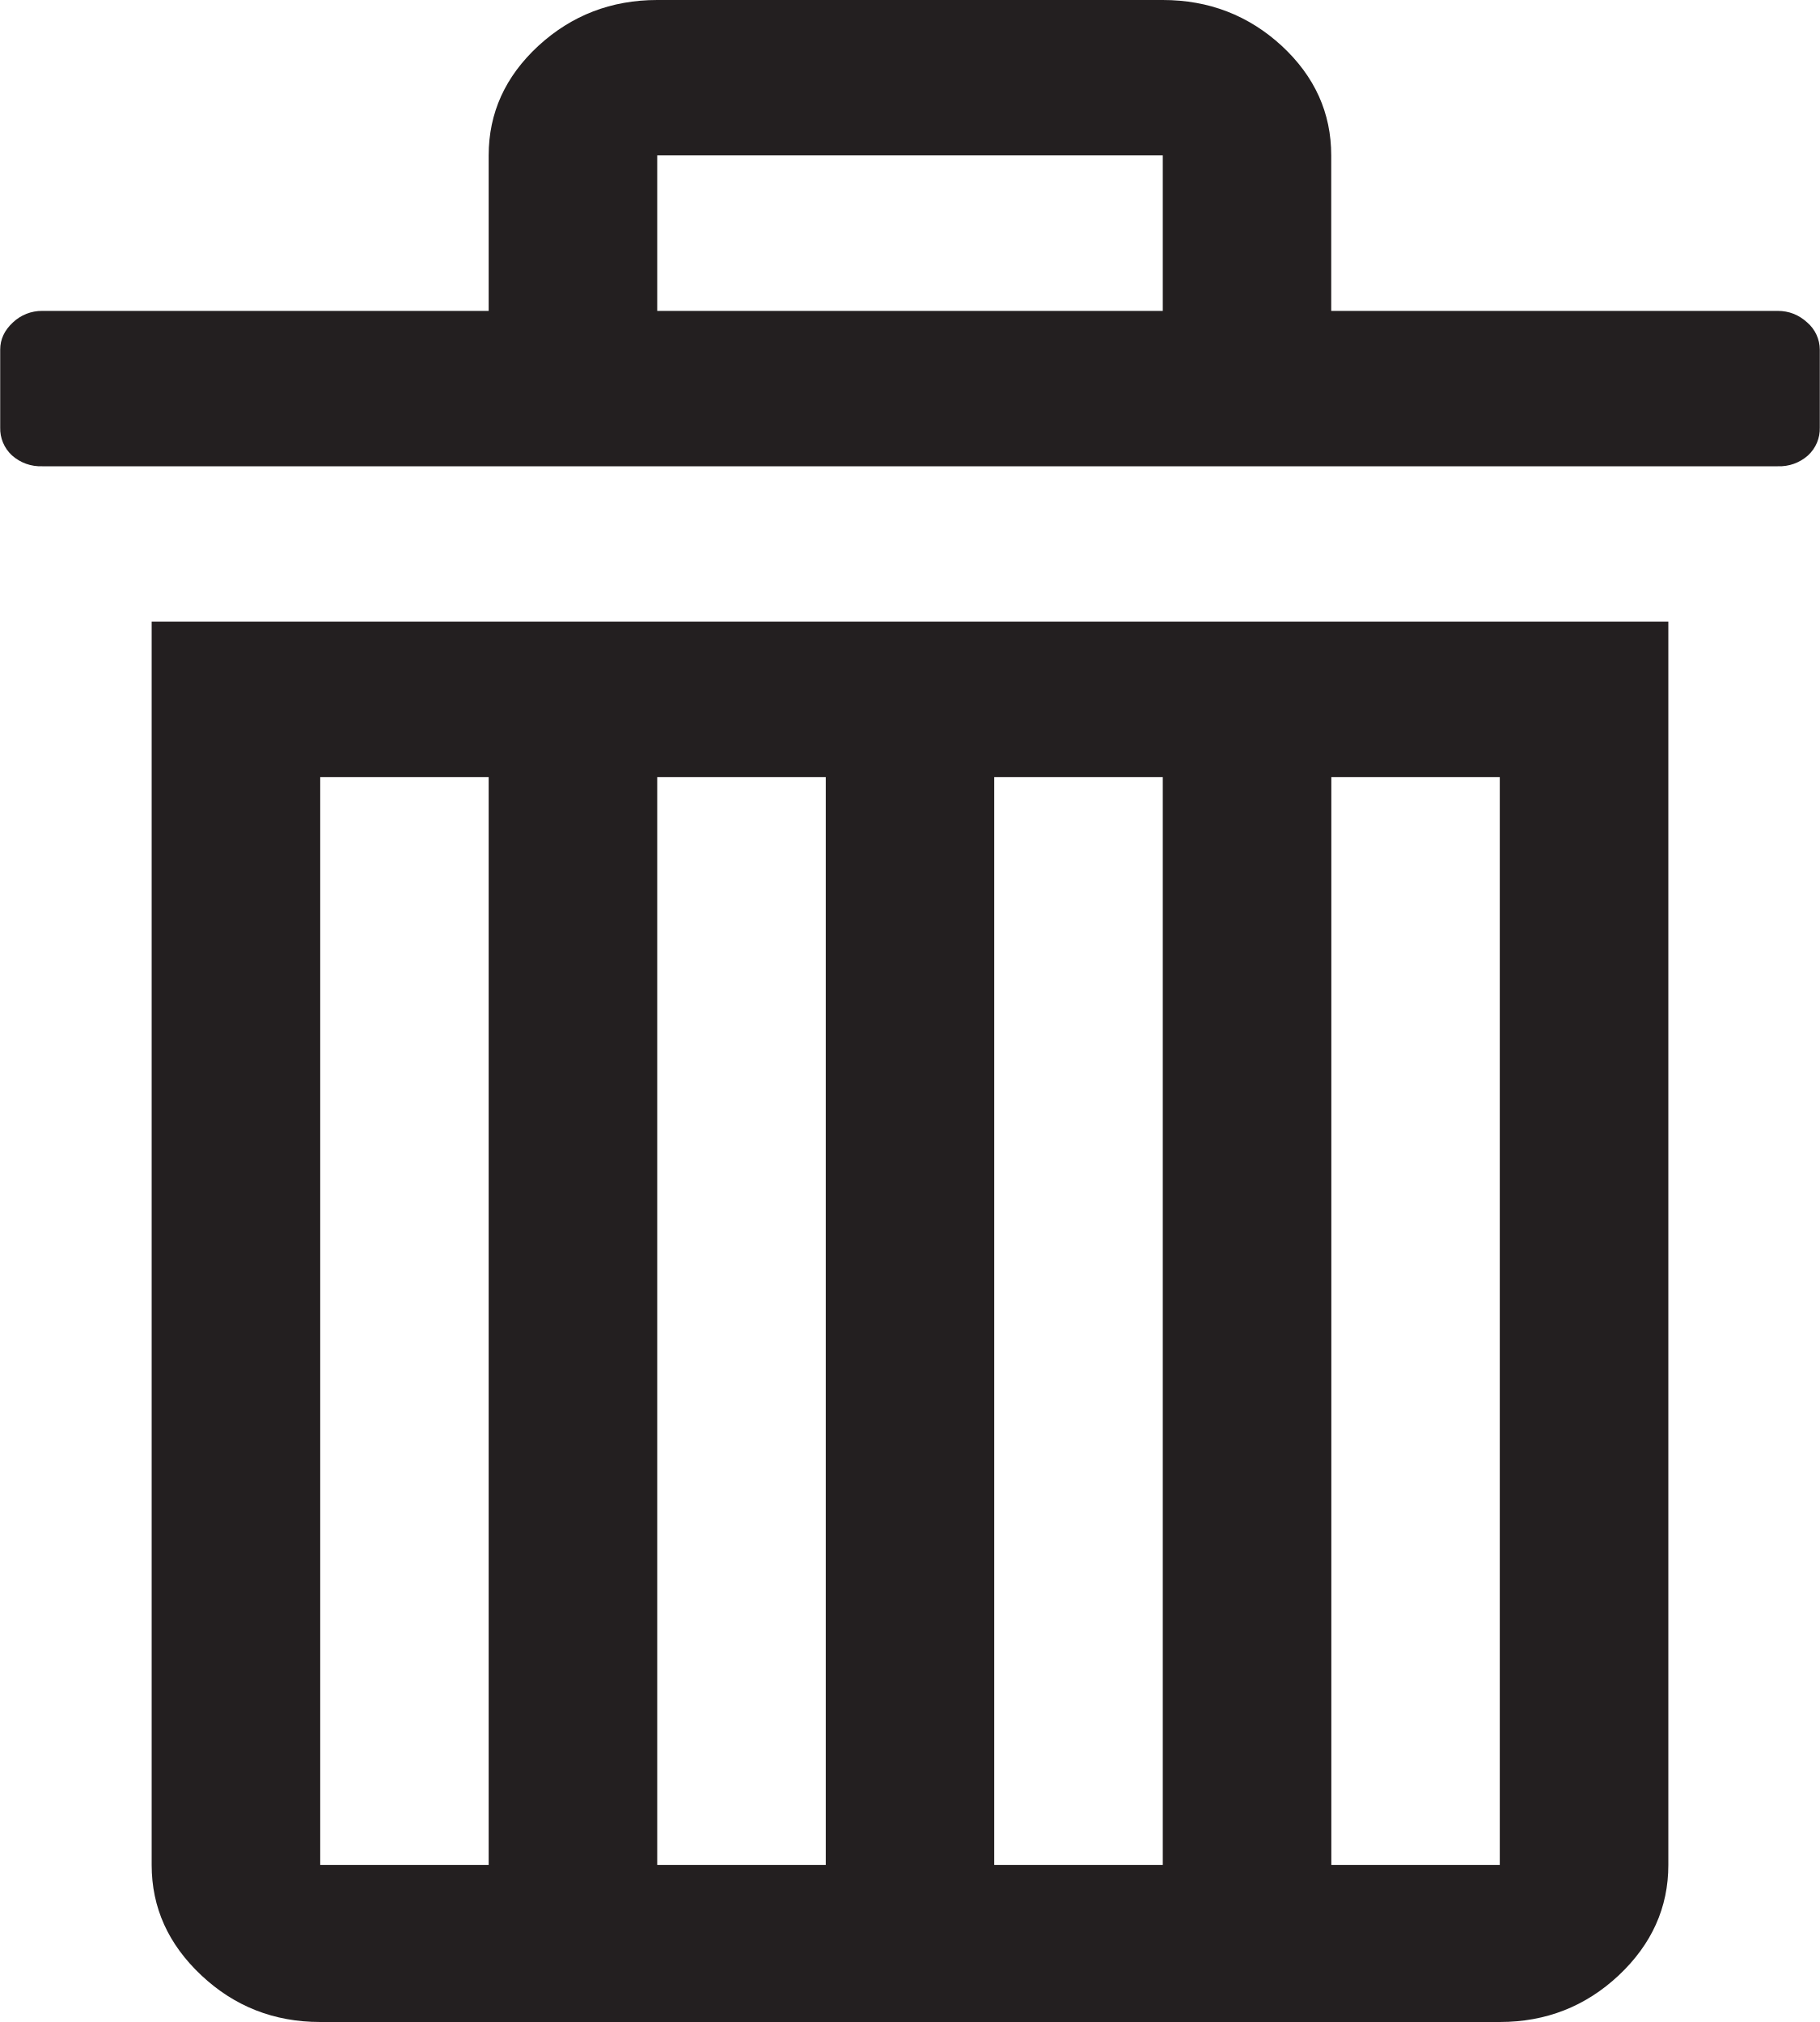
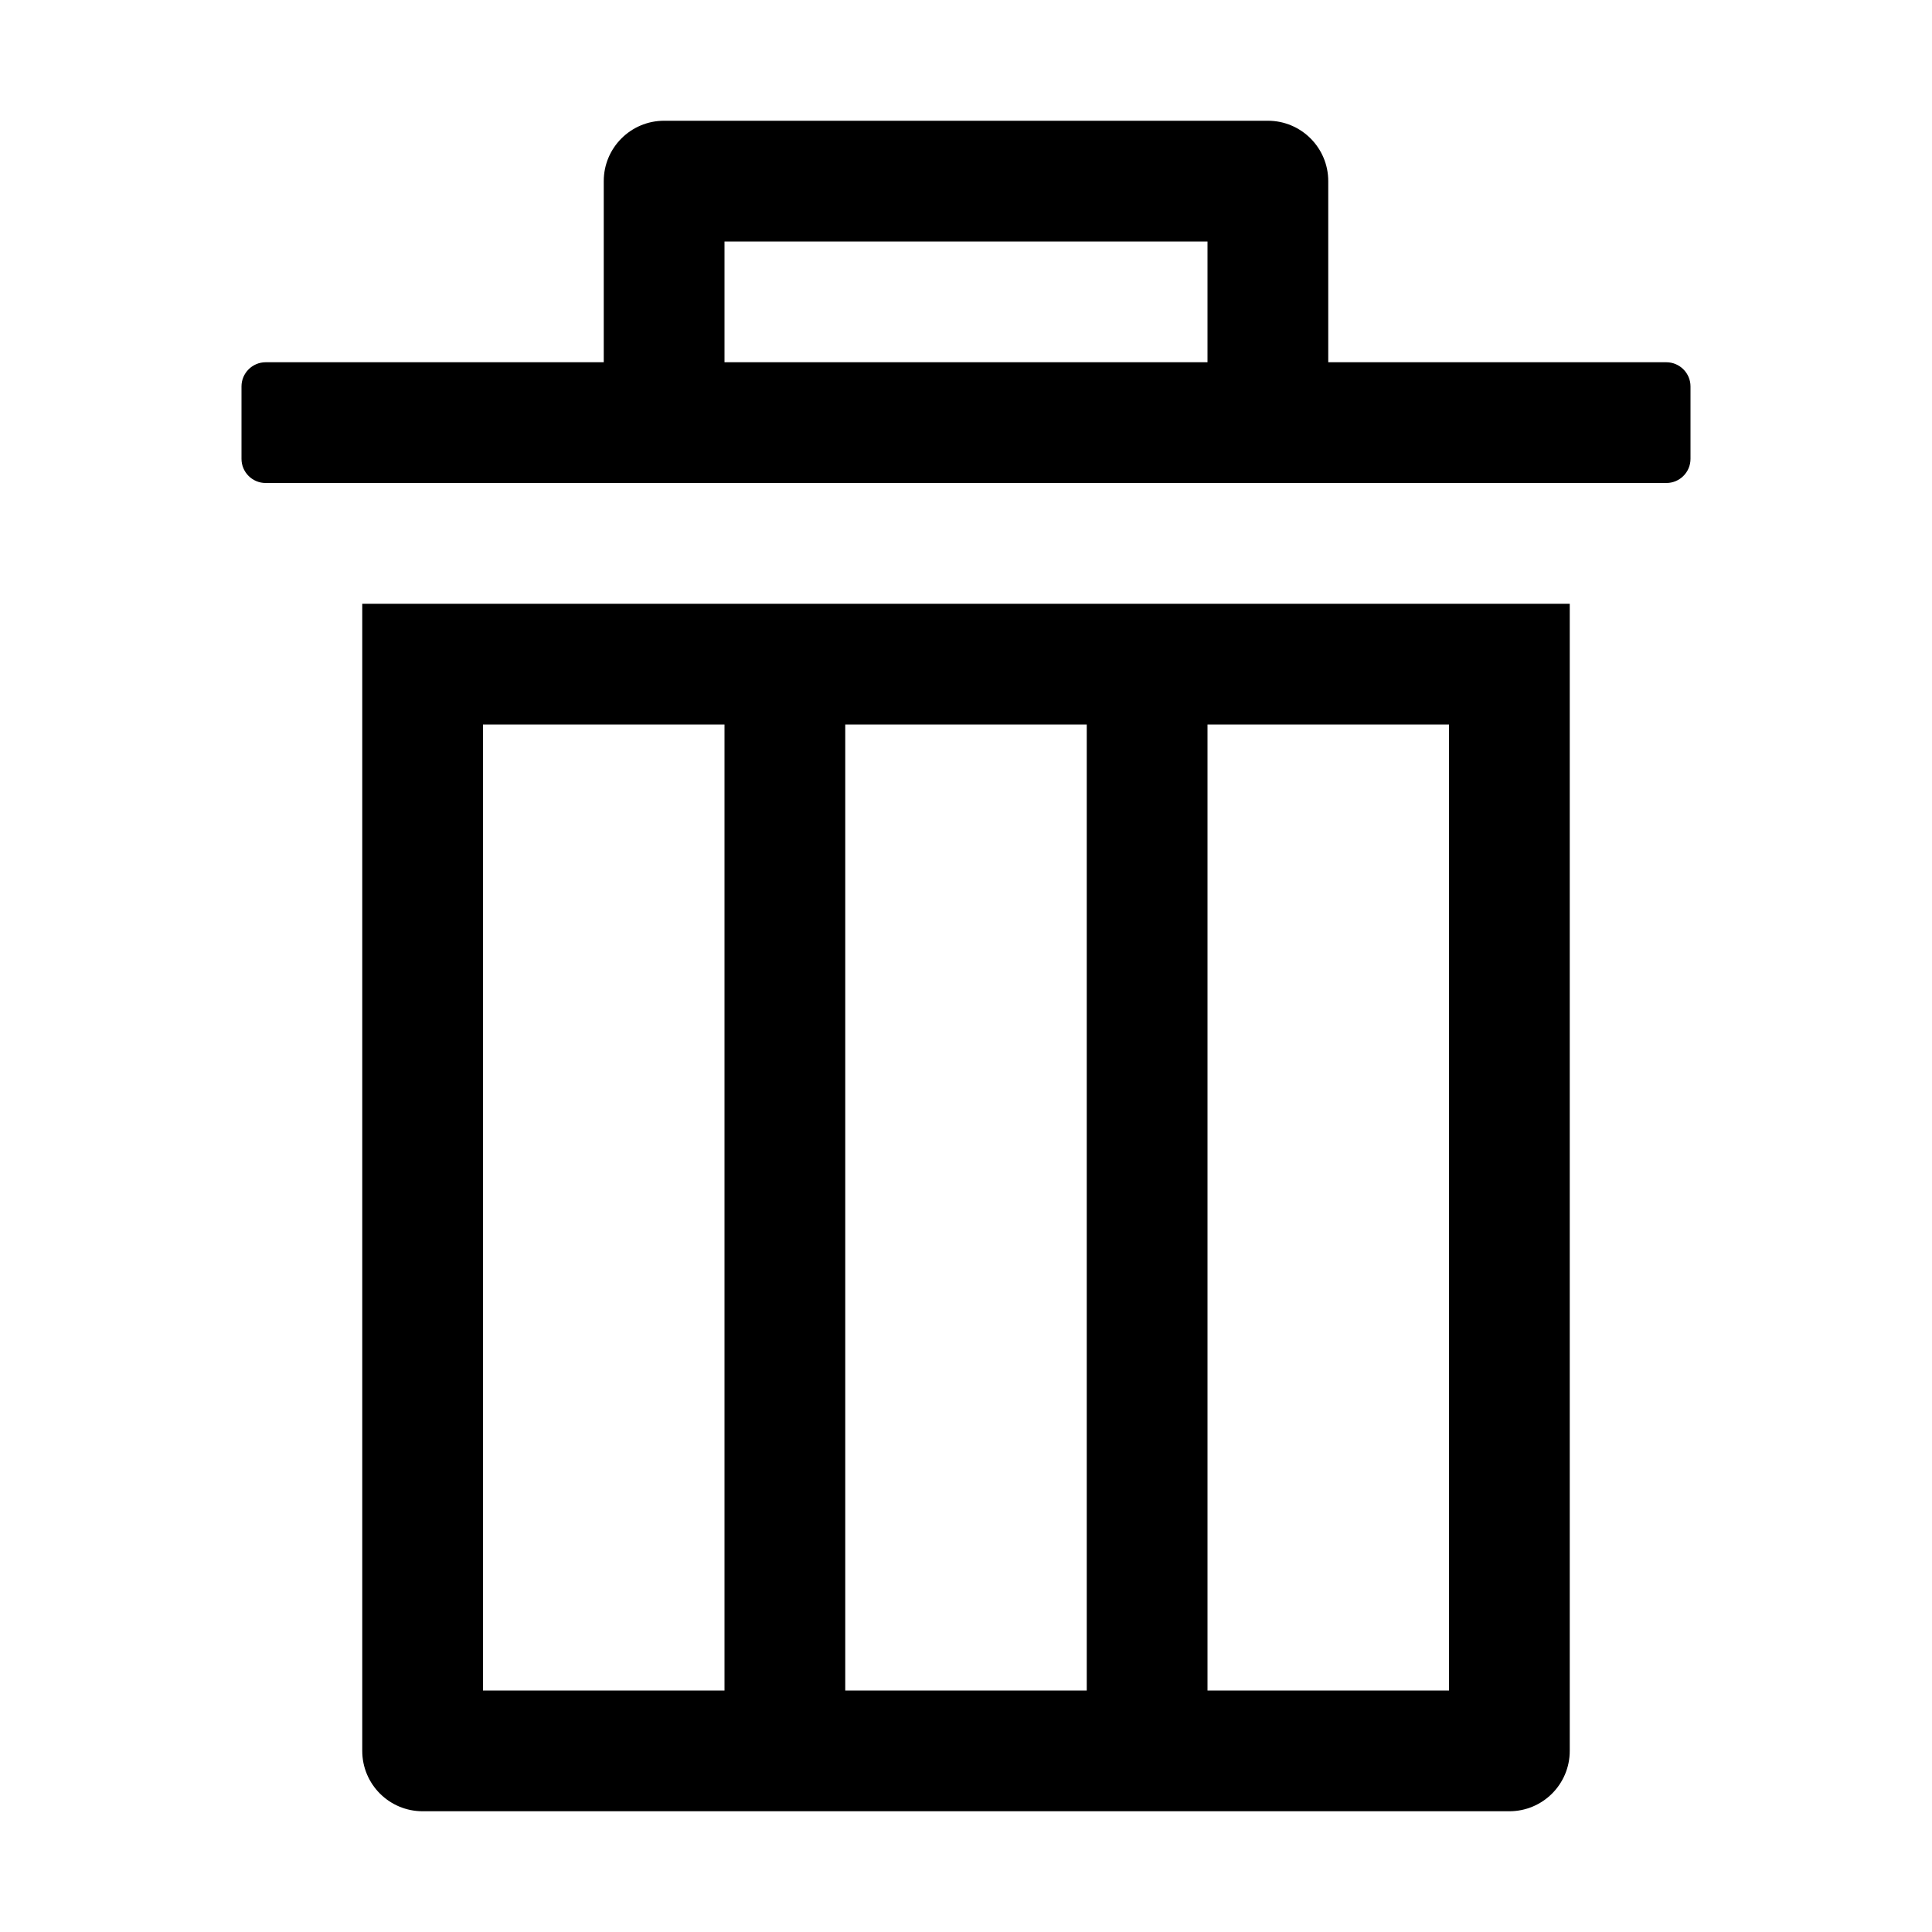
- <svg xmlns="http://www.w3.org/2000/svg" width="18" height="20">
-   <g fill="none" fill-rule="evenodd">
-     <path d="M-3-2h24v24H-3z" />
-     <path d="M17.582 3.075c.11 0 .208.038.292.115a.357.357 0 0 1 .124.269v.769a.36.36 0 0 1-.116.276.424.424 0 0 1-.3.108H.418a.425.425 0 0 1-.3-.108.361.361 0 0 1-.116-.276v-.77c0-.102.042-.191.125-.268a.417.417 0 0 1 .291-.115h4.415V1.537c0-.42.164-.781.492-1.084C5.653.152 6.045 0 6.5 0h5c.456 0 .848.152 1.176.453.327.303.49.664.49 1.084v1.538h4.416zM1.5 6.149h15v12.298c0 .42-.164.784-.491 1.092-.328.307-.72.461-1.176.461H3.167c-.456 0-.848-.154-1.175-.461-.328-.308-.492-.671-.492-1.092V6.15zm1.667 12.298h1.666V7.687H3.167v10.76zM6.5 3.075h5V1.537h-5v1.538zm0 15.372h1.667V7.687H6.5v10.76zm3.333 0H11.5V7.687H9.833v10.76zm5 0V7.687h-1.666v10.76h1.666z" fill="#231F20" />
-   </g>
+ <svg xmlns="http://www.w3.org/2000/svg" width="16" height="16">
+   <path d="M5 3V1.5a.5.5 0 0 1 .5-.5h5a.5.5 0 0 1 .5.5V3h2.8c.11 0 .2.09.2.2v.6a.2.2 0 0 1-.2.2H2.2a.2.2 0 0 1-.2-.2v-.6c0-.11.09-.2.2-.2H5zm1-1v1h4V2H6zM13 5v9.5a.5.5 0 0 1-.5.5h-9a.5.5 0 0 1-.5-.5V5h10zM4 6v8h2V6H4zm6 0v8h2V6h-2zM7 6v8h2V6H7z" />
</svg>
